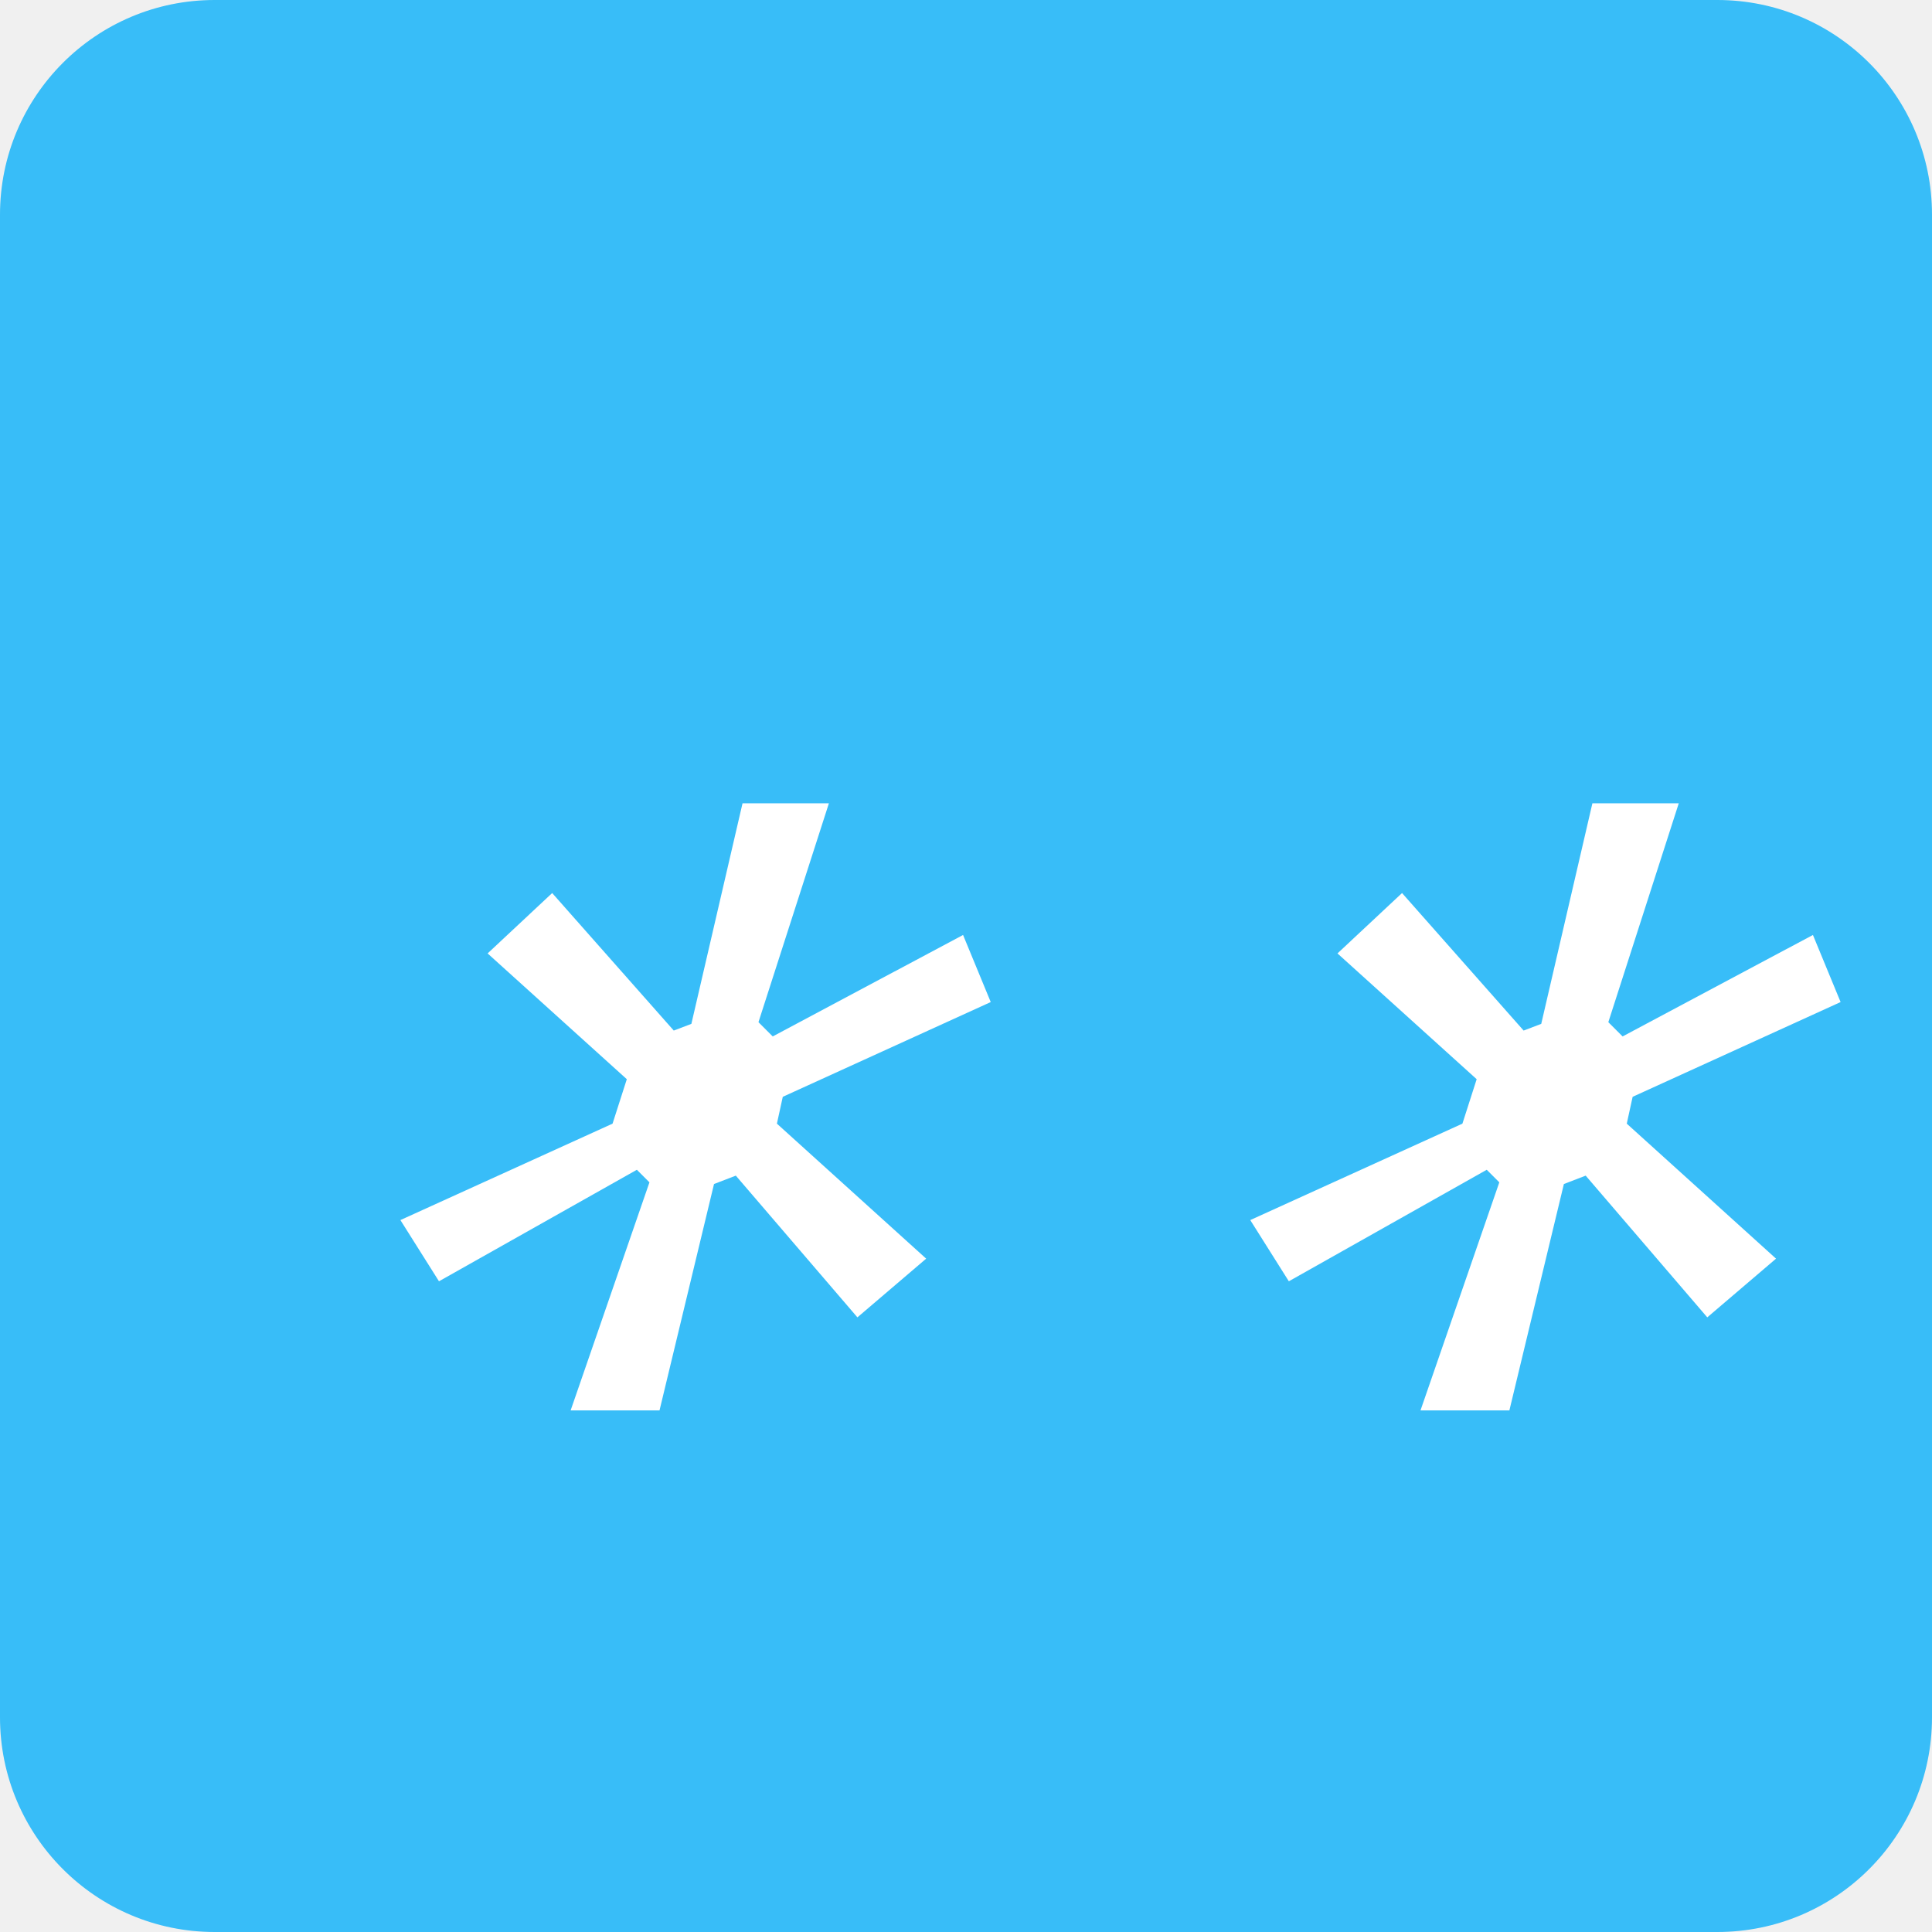
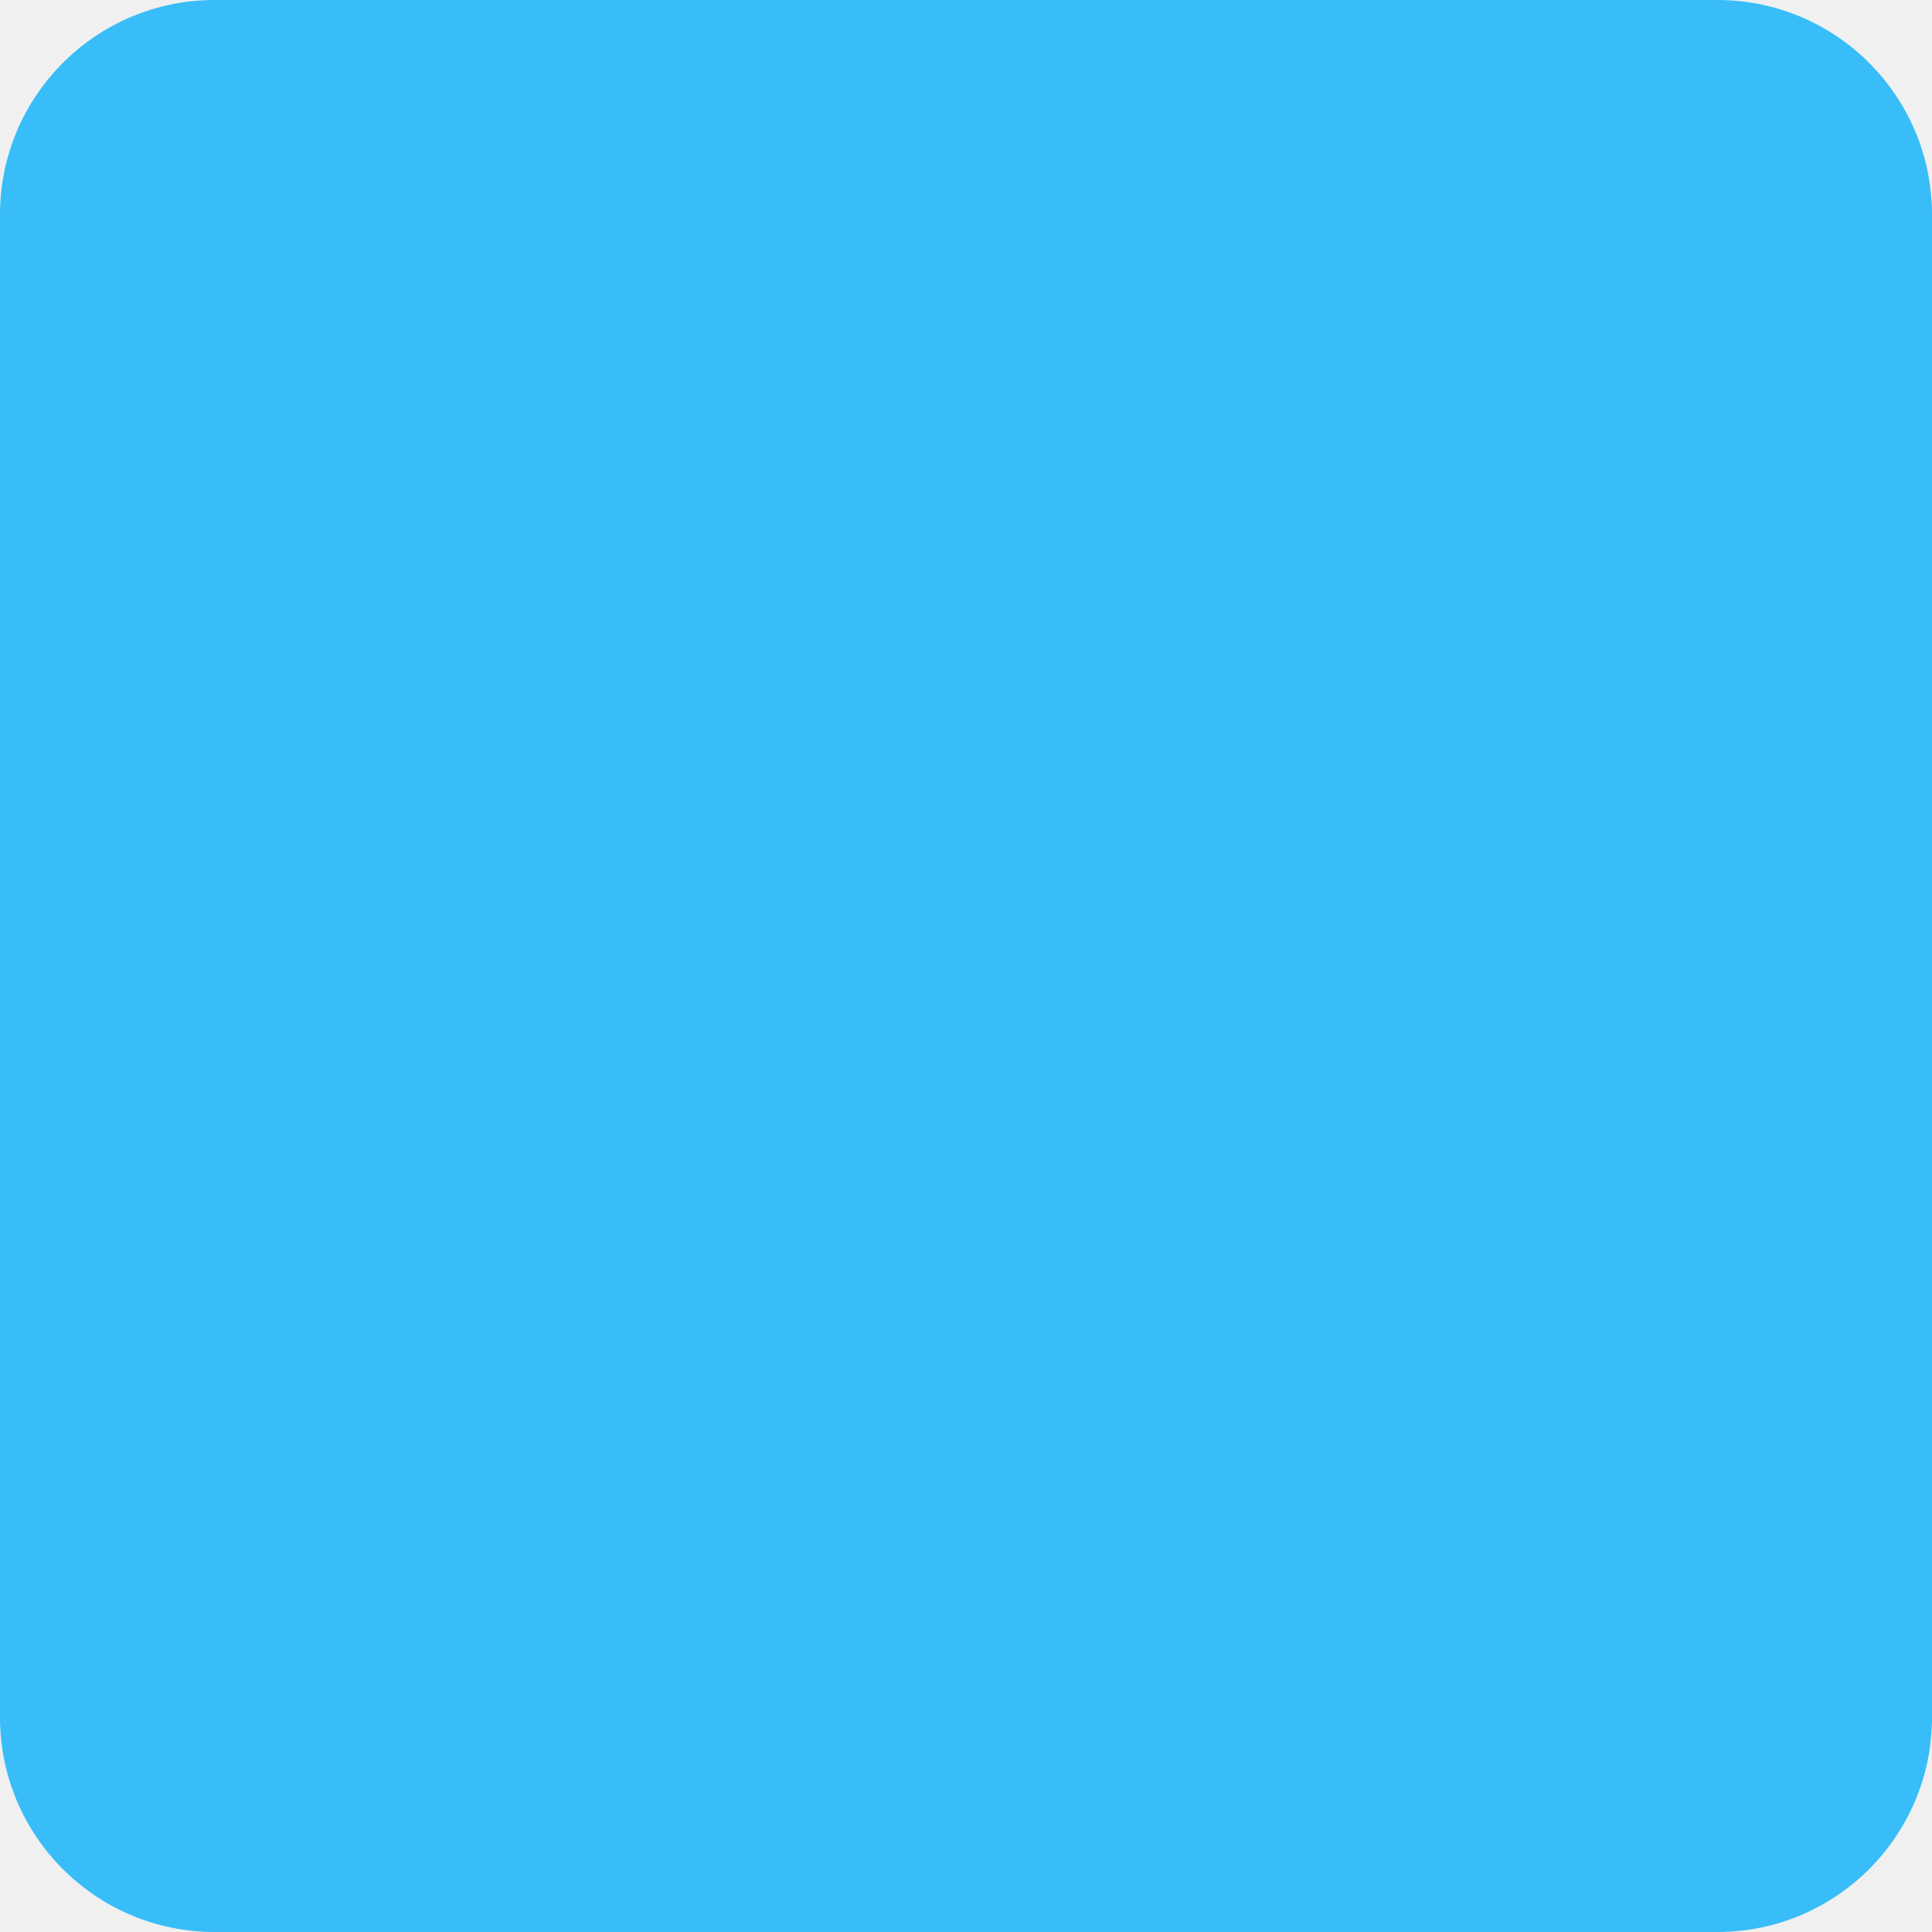
<svg xmlns="http://www.w3.org/2000/svg" width="36" height="36" viewBox="0 0 36 36">
  <rect width="36" height="36" rx="4" fill="#38BDF8" />
-   <text x="15" y="40.5" text-anchor="middle" font-family="Dancing Script, cursive" font-weight="400" font-size="37.7" fill="#ffffff">**</text>
+   <path transform="translate(0.2593,40.5)" d="MM13.384 -15.231Q12.893 -15.796 11.951 -17.21Q11.008 -18.624 10.028 -20.056Q9.086 -18.209 8.106 -16.795Q7.125 -15.382 6.145 -15.382Q6.786 -16.324 7.182 -17.059Q7.578 -17.794 7.917 -18.567Q8.256 -19.34 8.709 -20.32Q7.012 -20.32 5.787 -20.528Q4.562 -20.735 4.373 -21.564Q5.316 -21.64 6.334 -21.678Q7.352 -21.715 8.784 -21.753Q7.992 -23.072 7.483 -24.222Q6.975 -25.372 6.975 -26.088Q6.975 -26.428 7.163 -26.654Q7.352 -26.88 7.502 -27.069Q8.181 -25.636 8.728 -24.505Q9.274 -23.374 10.066 -22.168Q10.933 -24.015 11.649 -25.391Q12.366 -26.767 13.647 -27.069Q13.308 -26.126 12.573 -24.712Q11.838 -23.299 11.122 -21.753Q11.876 -21.791 12.856 -21.828Q13.836 -21.866 14.76 -21.659Q15.683 -21.451 16.324 -20.773L11.423 -20.32Q11.876 -19.642 12.328 -18.982Q12.78 -18.322 13.082 -17.436Q13.384 -16.55 13.384 -15.231Z" fill="#ffffff" />
+   <path transform="translate(15.0,40.5)" d="MM13.384 -15.231Q12.893 -15.796 11.951 -17.21Q11.008 -18.624 10.028 -20.056Q9.086 -18.209 8.106 -16.795Q7.125 -15.382 6.145 -15.382Q6.786 -16.324 7.182 -17.059Q7.578 -17.794 7.917 -18.567Q8.256 -19.34 8.709 -20.32Q7.012 -20.32 5.787 -20.528Q4.562 -20.735 4.373 -21.564Q5.316 -21.64 6.334 -21.678Q7.352 -21.715 8.784 -21.753Q7.992 -23.072 7.483 -24.222Q6.975 -25.372 6.975 -26.088Q6.975 -26.428 7.163 -26.654Q7.352 -26.88 7.502 -27.069Q8.181 -25.636 8.728 -24.505Q9.274 -23.374 10.066 -22.168Q10.933 -24.015 11.649 -25.391Q12.366 -26.767 13.647 -27.069Q13.308 -26.126 12.573 -24.712Q11.838 -23.299 11.122 -21.753Q11.876 -21.791 12.856 -21.828Q13.836 -21.866 14.76 -21.659Q15.683 -21.451 16.324 -20.773L11.423 -20.32Q11.876 -19.642 12.328 -18.982Q12.78 -18.322 13.082 -17.436Q13.384 -16.55 13.384 -15.231Z" fill="#ffffff" />
</svg>
